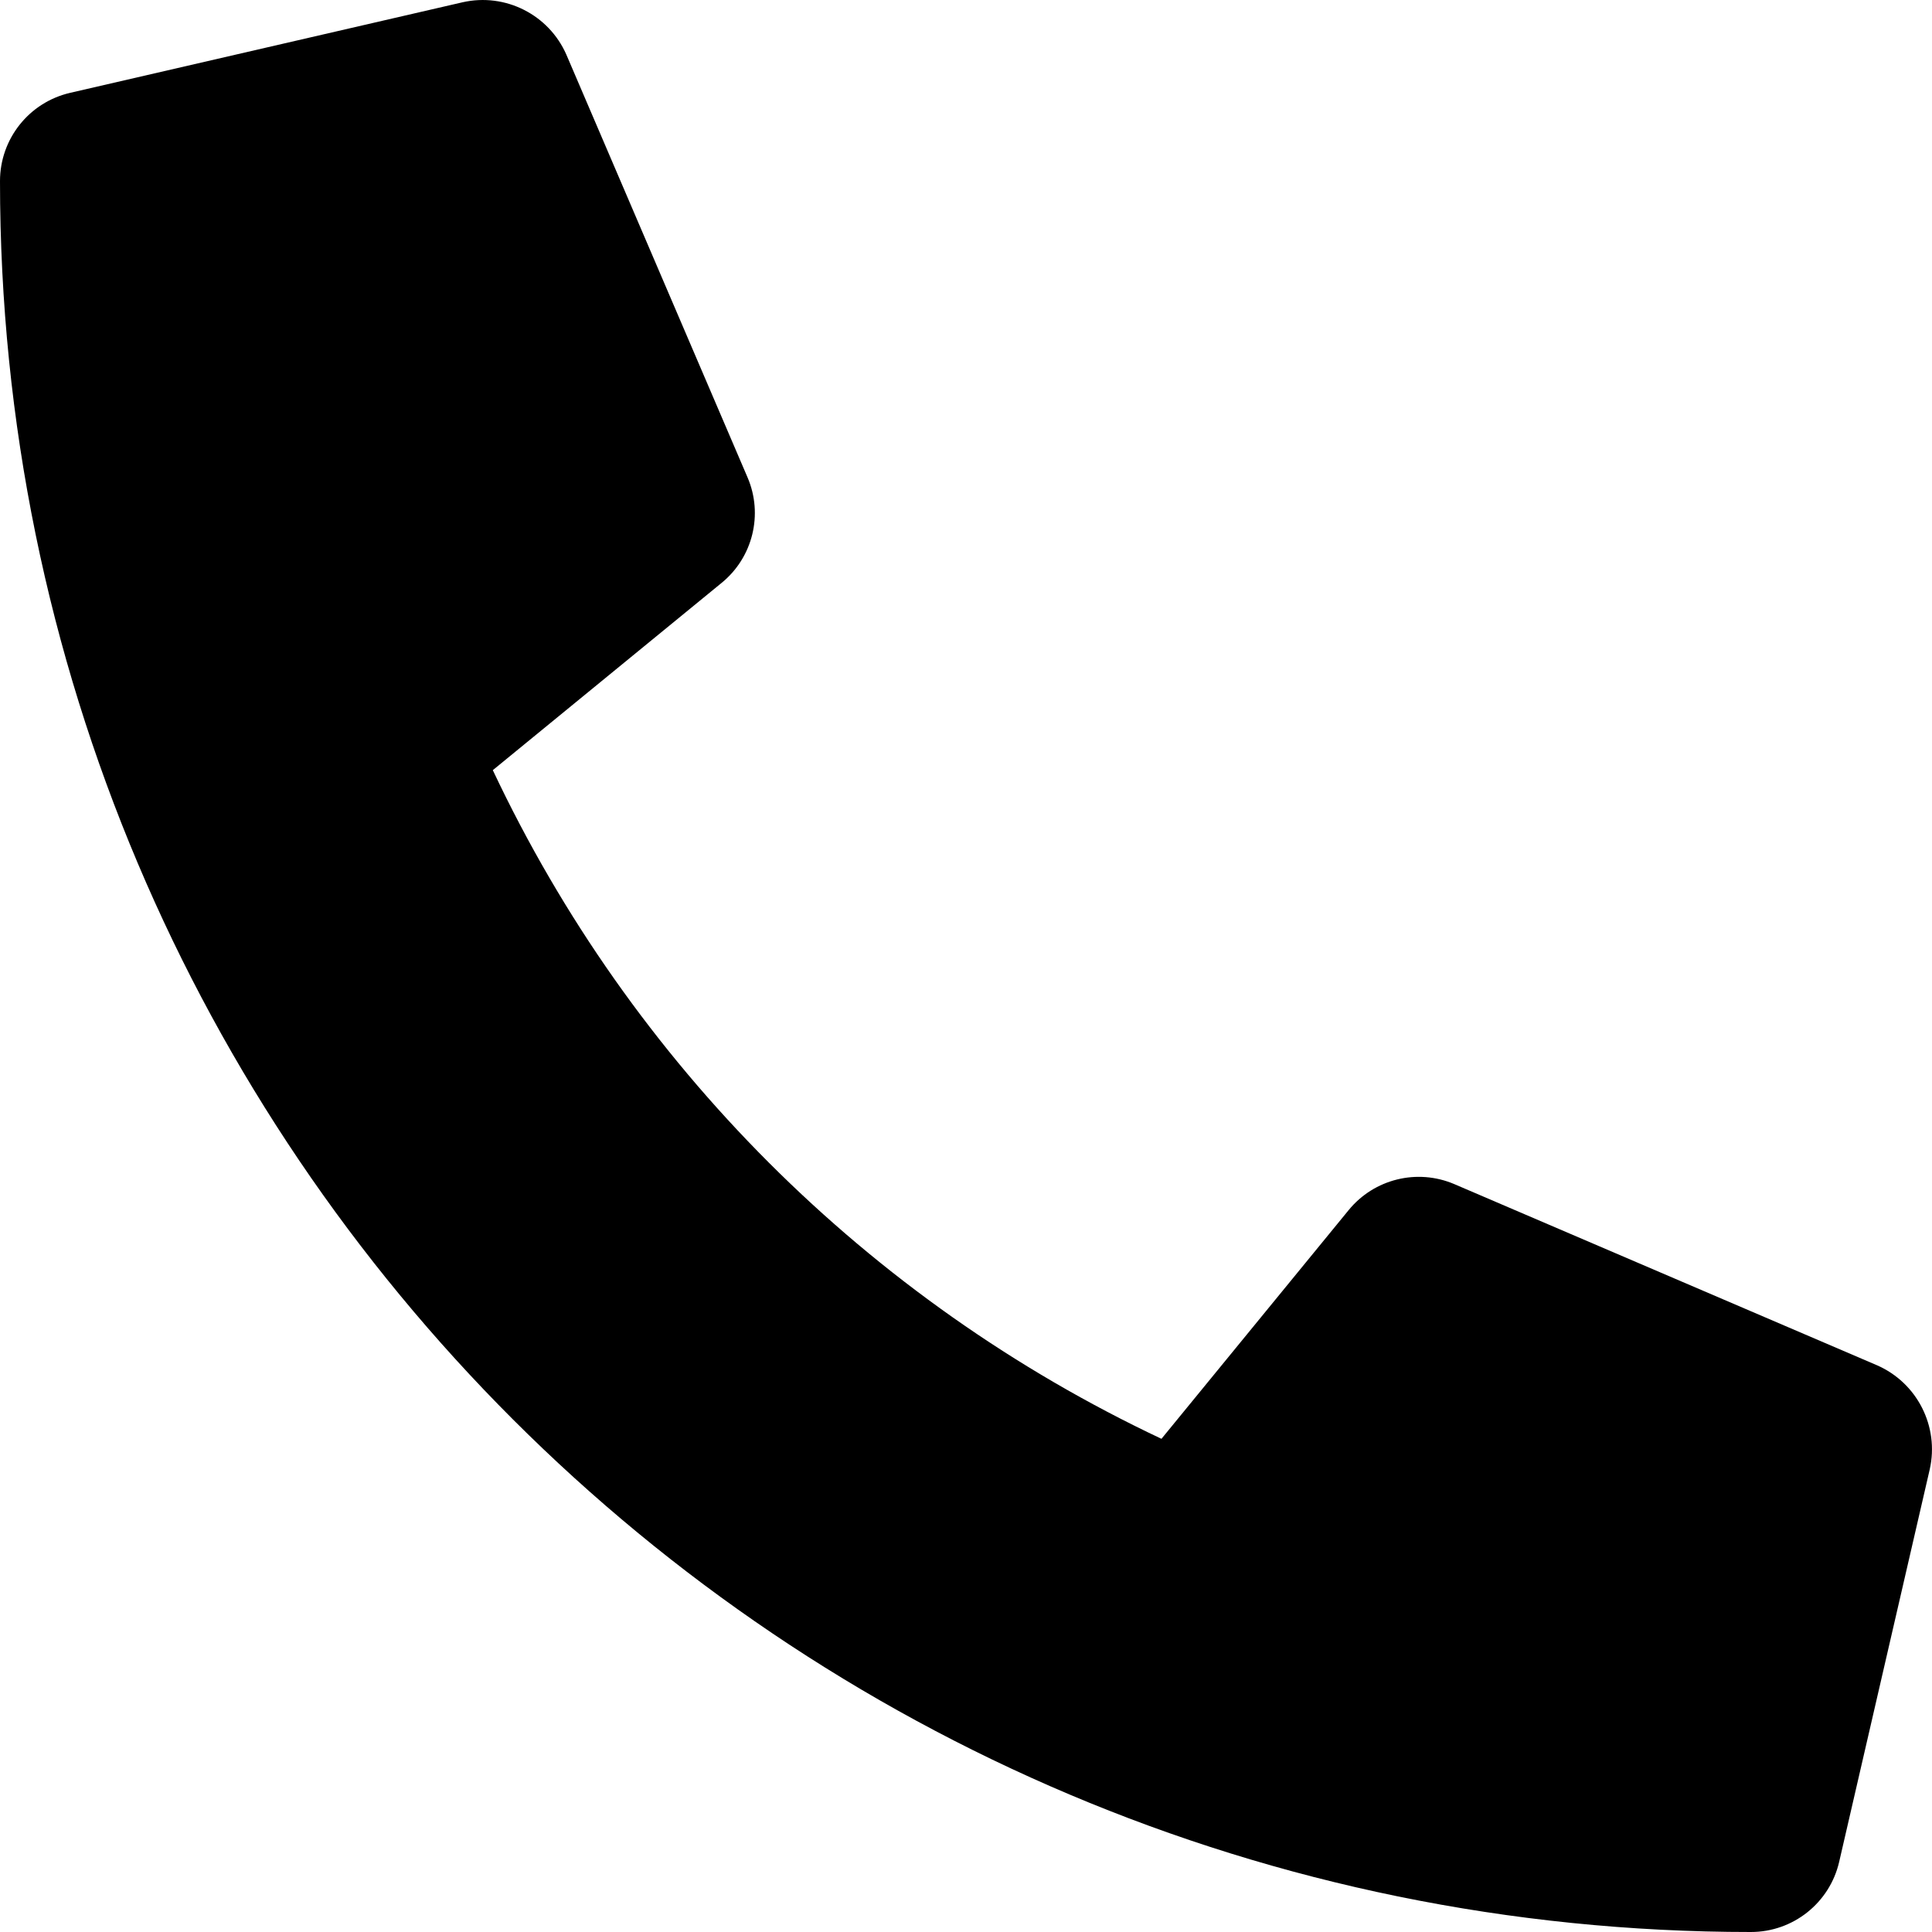
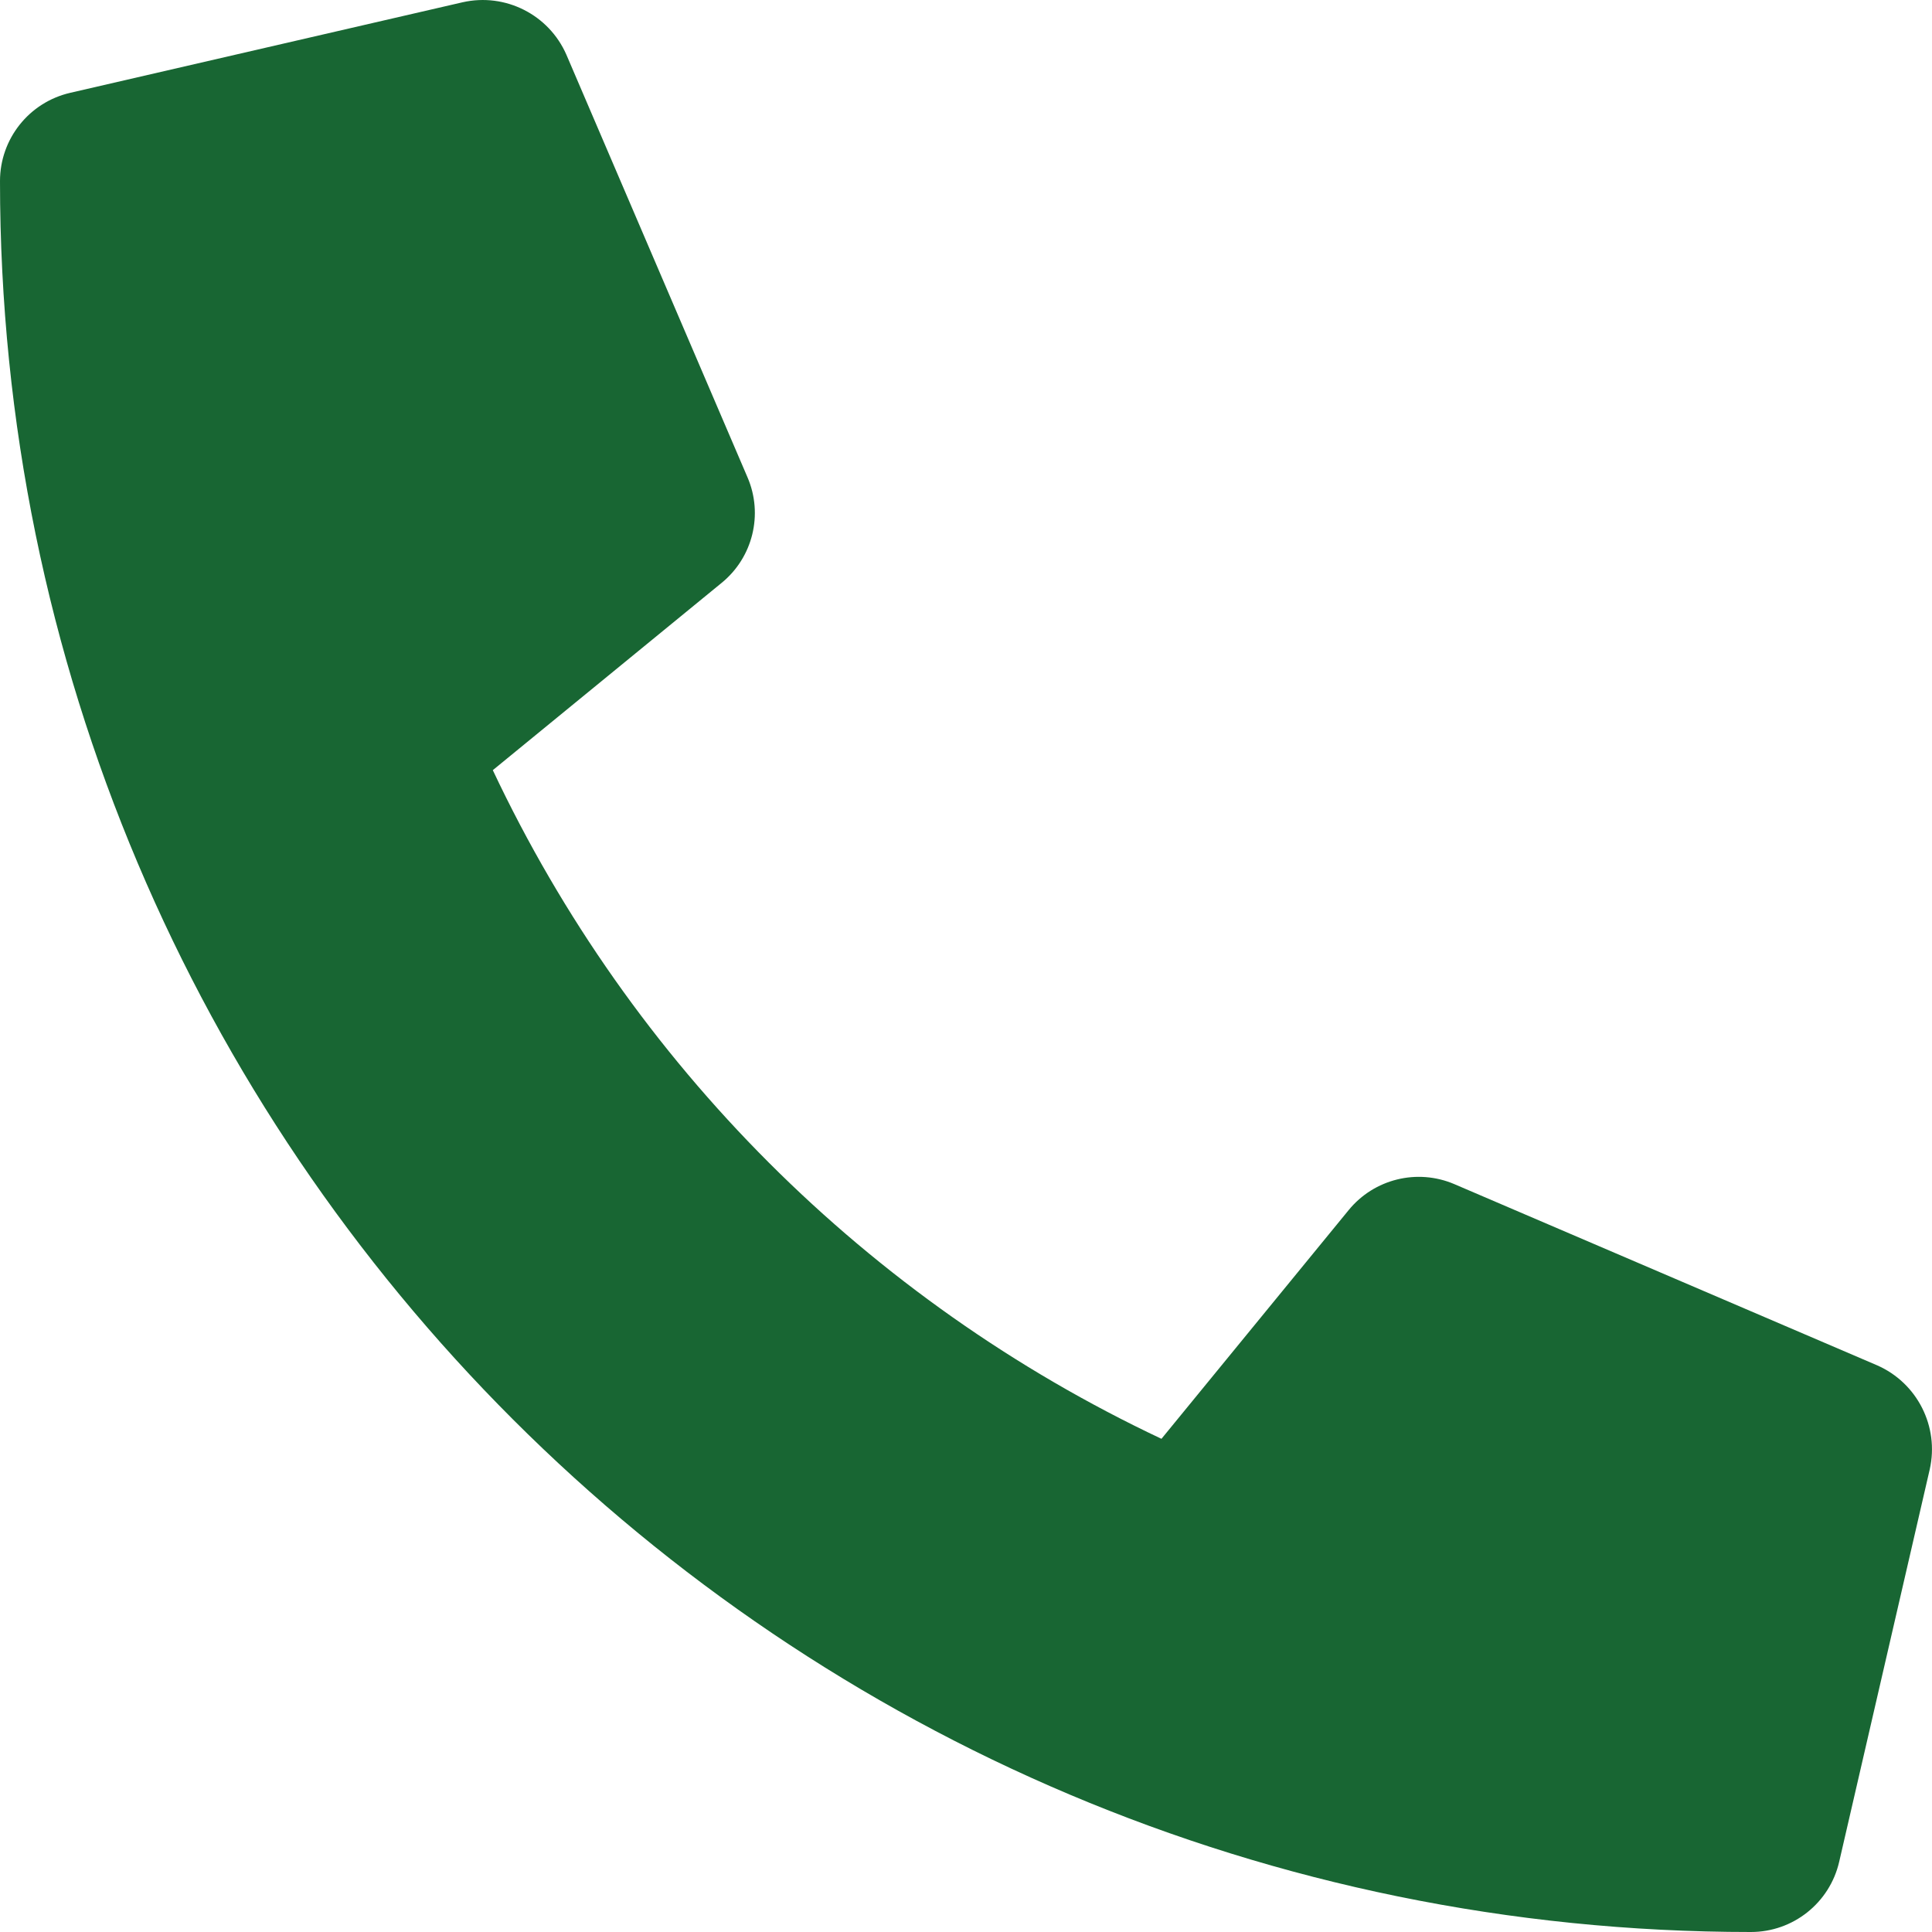
<svg xmlns="http://www.w3.org/2000/svg" viewBox="0 0 512 512">
-   <path d="M497.4 361.8l-112-48a24 24 0 0 0 -28 6.9l-49.6 60.6A370.7 370.7 0 0 1 130.6 204.1l60.6-49.6a23.9 23.9 0 0 0 6.9-28l-48-112A24.2 24.2 0 0 0 122.6 .6l-104 24A24 24 0 0 0 0 48c0 256.5 207.9 464 464 464a24 24 0 0 0 23.4-18.6l24-104a24.3 24.3 0 0 0 -14-27.6z" />
+   <path fill="#186633" d="M497.4 361.8l-112-48a24 24 0 0 0 -28 6.9l-49.6 60.6A370.7 370.7 0 0 1 130.6 204.1l60.6-49.6a23.9 23.9 0 0 0 6.9-28l-48-112A24.2 24.2 0 0 0 122.6 .6l-104 24A24 24 0 0 0 0 48c0 256.5 207.9 464 464 464a24 24 0 0 0 23.4-18.6l24-104a24.3 24.3 0 0 0 -14-27.6z" />
</svg>
